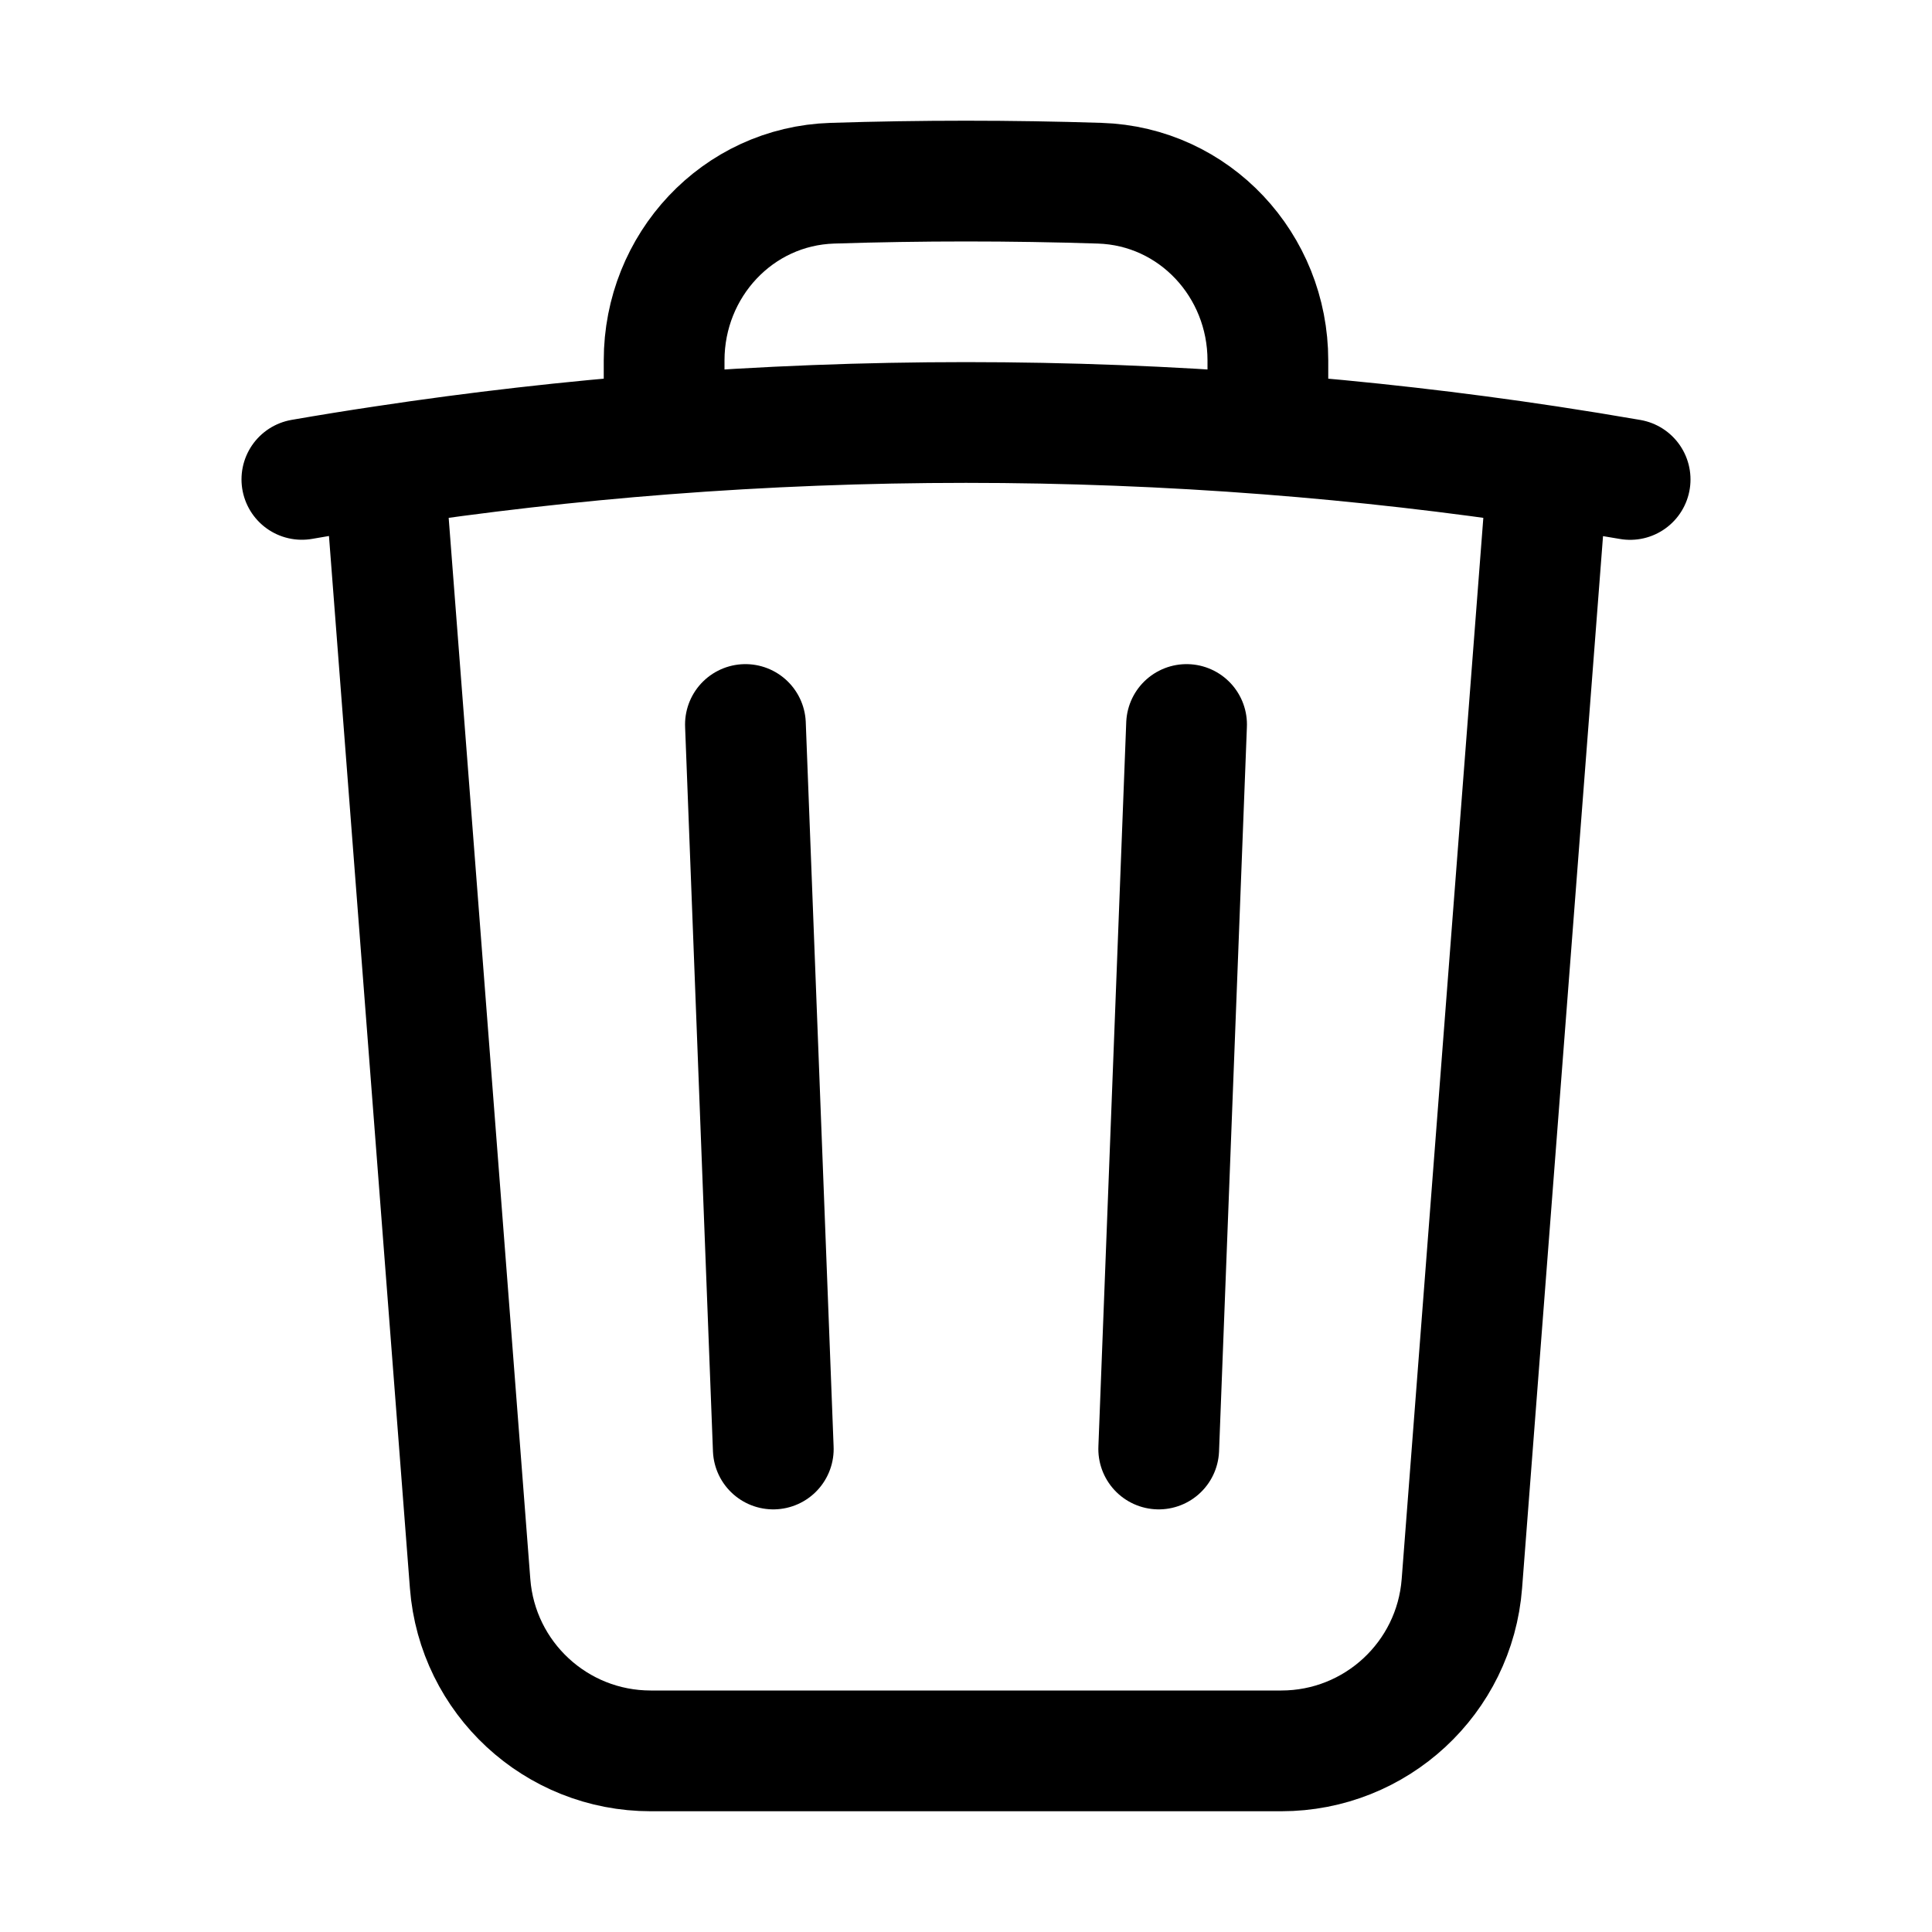
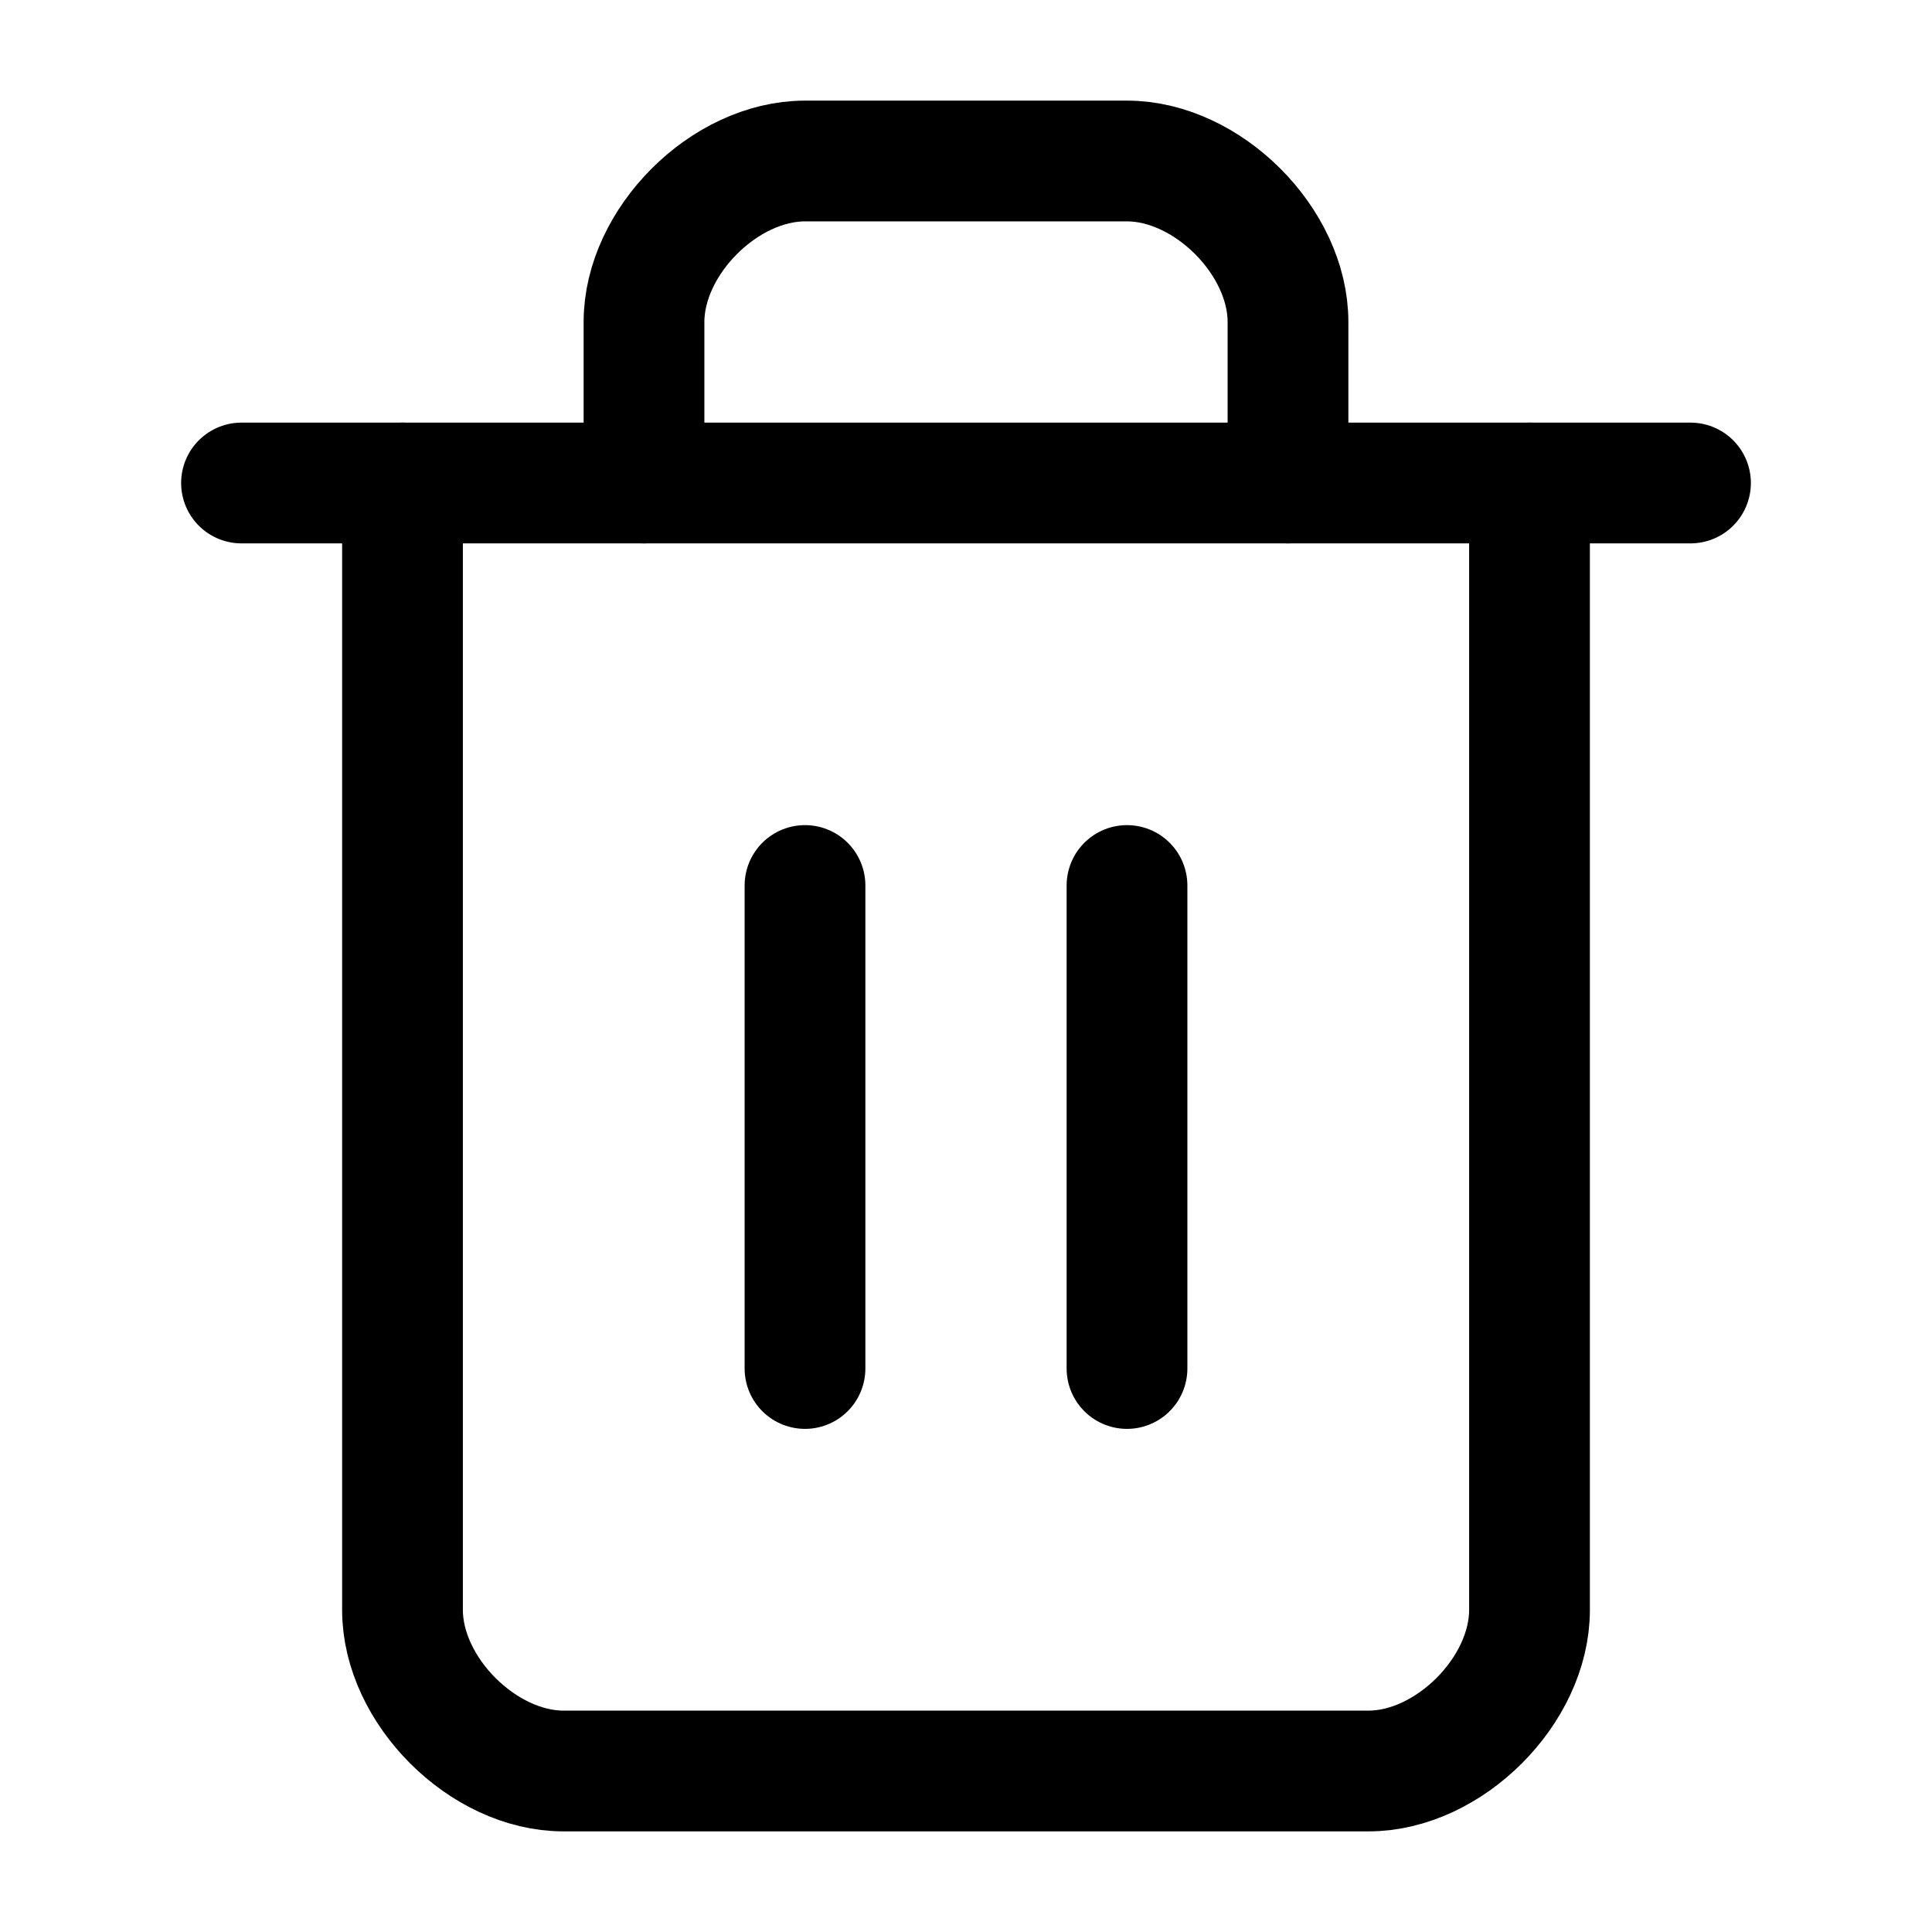
- <svg xmlns="http://www.w3.org/2000/svg" fill="none" viewBox="0 0 24 24" stroke-width="1.5" stroke="currentColor" class="size-6">
-   <path stroke-linecap="round" stroke-linejoin="round" d="m14.74 9-.346 9m-4.788 0L9.26 9m9.968-3.21c.342.052.682.107 1.022.166m-1.022-.165L18.16 19.673a2.25 2.25 0 0 1-2.244 2.077H8.084a2.25 2.25 0 0 1-2.244-2.077L4.772 5.79m14.456 0a48.108 48.108 0 0 0-3.478-.397m-12 .562c.34-.059.68-.114 1.022-.165m0 0a48.11 48.11 0 0 1 3.478-.397m7.5 0v-.916c0-1.18-.91-2.164-2.09-2.201a51.964 51.964 0 0 0-3.32 0c-1.18.037-2.09 1.022-2.09 2.201v.916m7.5 0a48.667 48.667 0 0 0-7.5 0" />
+ <svg xmlns="http://www.w3.org/2000/svg" viewBox="0 0 24 24" fill="none" stroke="currentColor" stroke-width="1.5" stroke-linecap="round" stroke-linejoin="round">
+   <path d="M3 6h18" />
+   <path d="M19 6v14c0 1-1 2-2 2H7c-1 0-2-1-2-2V6" />
+   <path d="M8 6V4c0-1 1-2 2-2h4c1 0 2 1 2 2v2" />
+   <line x1="10" x2="10" y1="11" y2="17" />
+   <line x1="14" x2="14" y1="11" y2="17" />
</svg>
